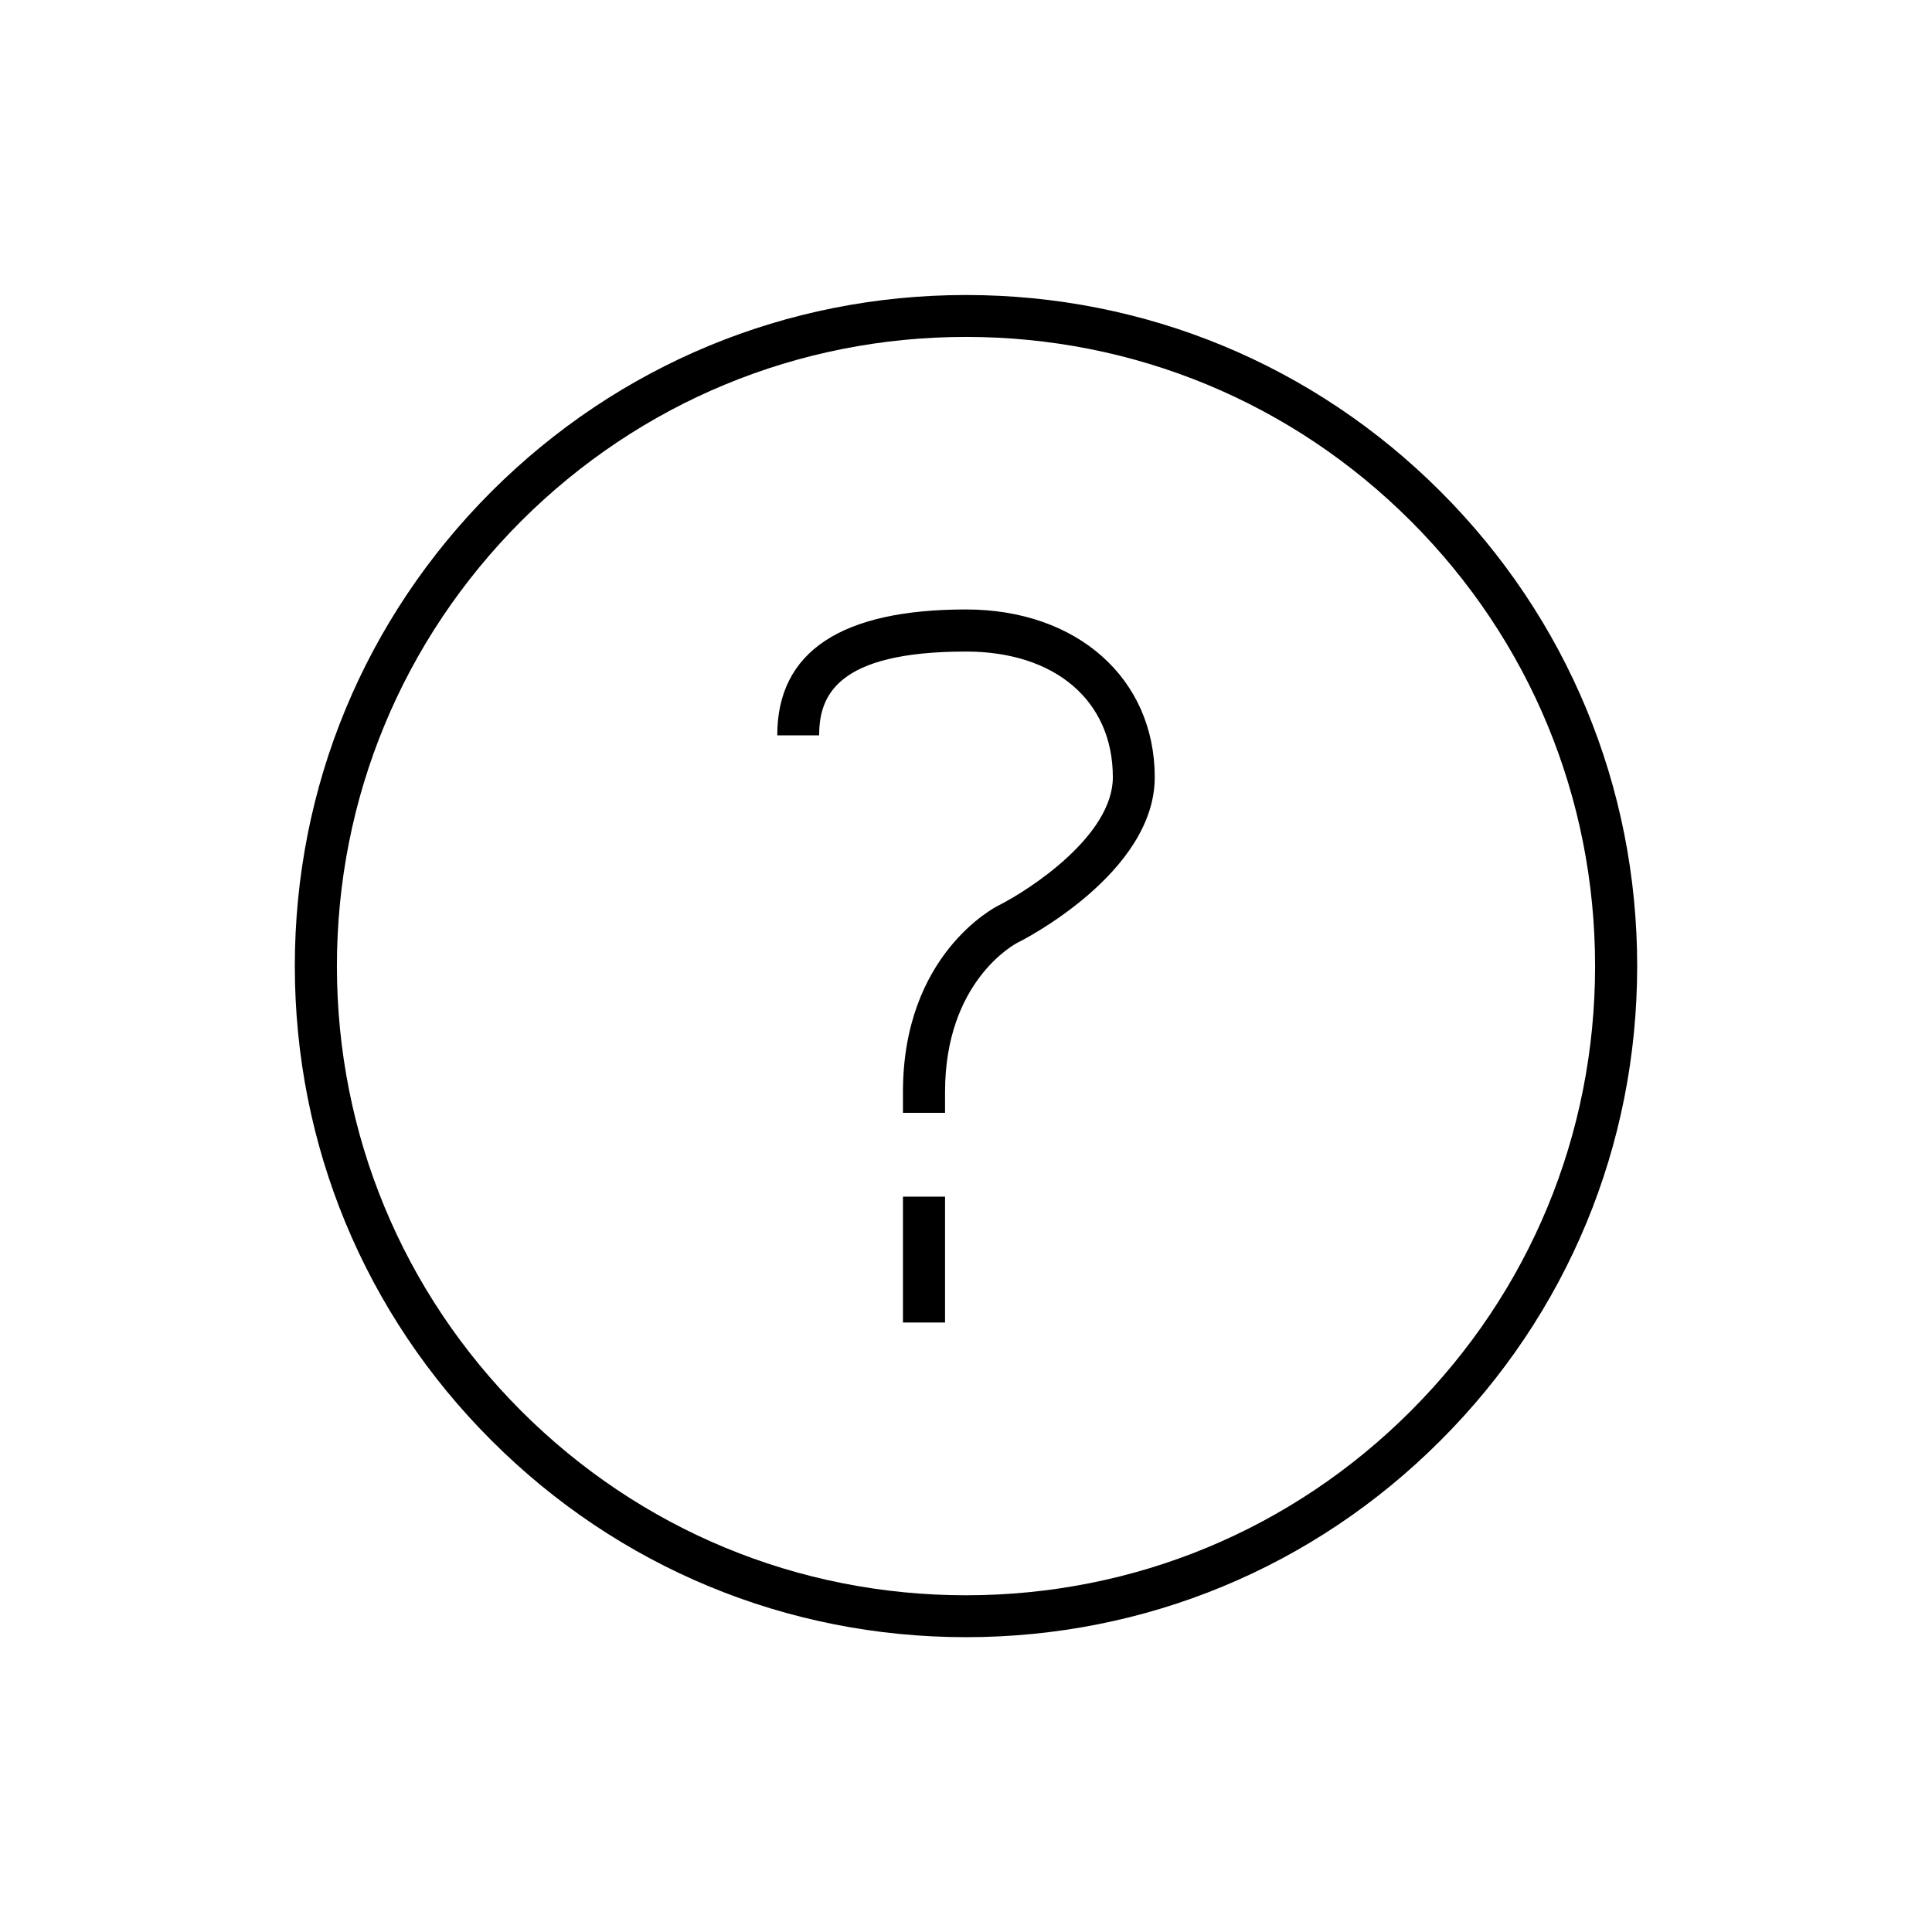
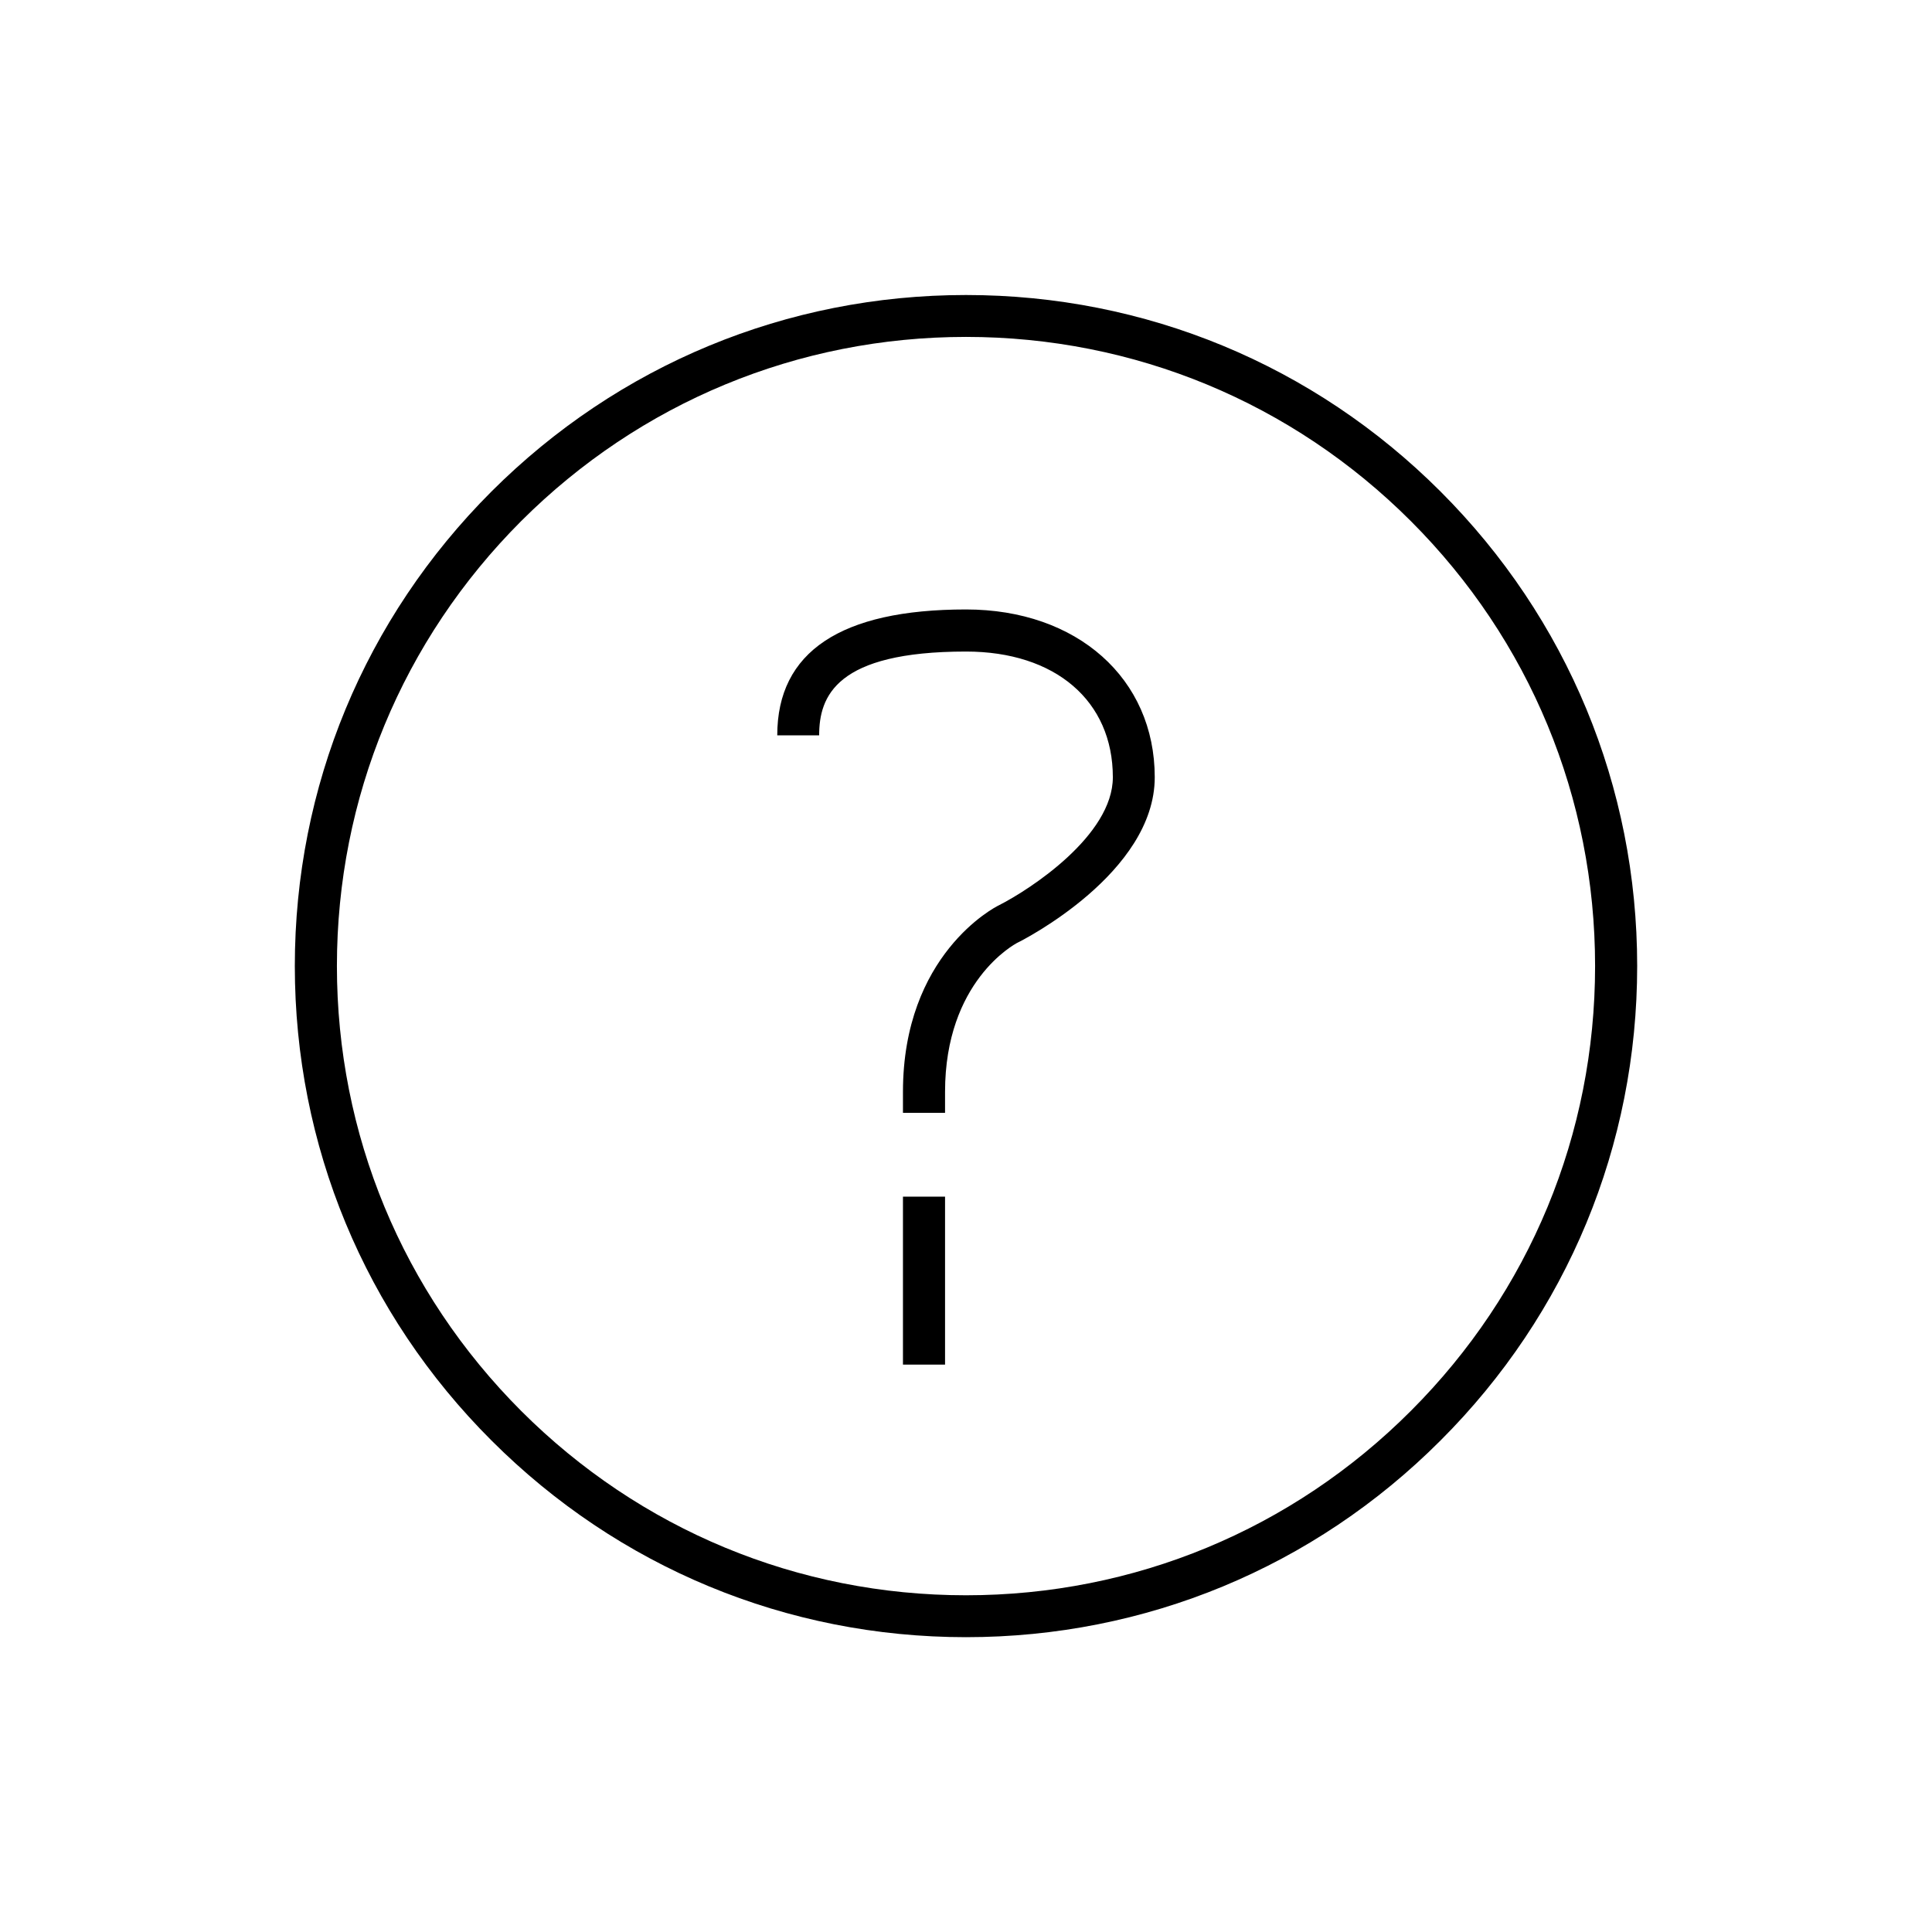
<svg xmlns="http://www.w3.org/2000/svg" xml:space="preserve" width="1.024in" height="1.024in" version="1.1" style="shape-rendering:geometricPrecision; text-rendering:geometricPrecision; image-rendering:optimizeQuality; fill-rule:evenodd; clip-rule:evenodd" viewBox="0 0 10236 10236">
  <defs>
    <style type="text/css">
   
    .fil0 {fill:none}
    .fil1 {fill:black}
   
  </style>
  </defs>
  <g id="Layer_x0020_1">
-     <g id="_2382413446560">
+     <g id="_2382597611440">
      <rect class="fil0" width="10236" height="10236" />
-       <path class="fil1" d="M5118 1563c-950,0 -1842,370 -2514,1041 -672,672 -1042,1564 -1042,2514 0,950 370,1843 1042,2514 672,672 1564,1042 2514,1042 950,0 1843,-370 2514,-1042 672,-671 1042,-1564 1042,-2514 0,-950 -370,-1842 -1042,-2514 -671,-671 -1564,-1041 -2514,-1041zm0 1666c-663,0 -1000,224 -1000,667l222 0c0,-207 89,-444 778,-444 473,0 778,261 778,666 0,308 -437,594 -605,679 -21,10 -507,261 -507,988l0 111 223 0 0 -111c0,-585 368,-782 383,-790 30,-14 728,-370 728,-877 0,-523 -411,-889 -1000,-889zm-334 3111l223 0 0 667 -223 0 0 -667zm2691 1135c-629,630 -1467,977 -2357,977 -890,0 -1727,-347 -2357,-977 -629,-630 -976,-1466 -976,-2357 0,-890 347,-1727 976,-2357 630,-629 1467,-976 2357,-976 890,0 1728,347 2357,976 630,630 976,1467 976,2357 0,891 -346,1727 -976,2357z" />
+       <path class="fil1" d="M5118 1563c-950,0 -1842,370 -2514,1041 -672,672 -1042,1564 -1042,2514 0,950 370,1843 1042,2514 672,672 1564,1042 2514,1042 950,0 1843,-370 2514,-1042 672,-671 1042,-1564 1042,-2514 0,-950 -370,-1842 -1042,-2514 -671,-671 -1564,-1041 -2514,-1041zm0 1666c-663,0 -1000,224 -1000,667l222 0c0,-207 89,-444 778,-444 473,0 778,261 778,666 0,308 -437,594 -605,679 -21,10 -507,261 -507,988l0 111 223 0 0 -111c0,-585 368,-782 383,-790 30,-14 728,-370 728,-877 0,-523 -411,-889 -1000,-889zm-334 3111l223 0 0 890 -223 0 0 -890zm2691 1135c-629,630 -1467,977 -2357,977 -890,0 -1727,-347 -2357,-977 -629,-630 -976,-1466 -976,-2357 0,-890 347,-1727 976,-2357 630,-629 1467,-976 2357,-976 890,0 1728,347 2357,976 630,630 976,1467 976,2357 0,891 -346,1727 -976,2357z" />
    </g>
  </g>
</svg>
